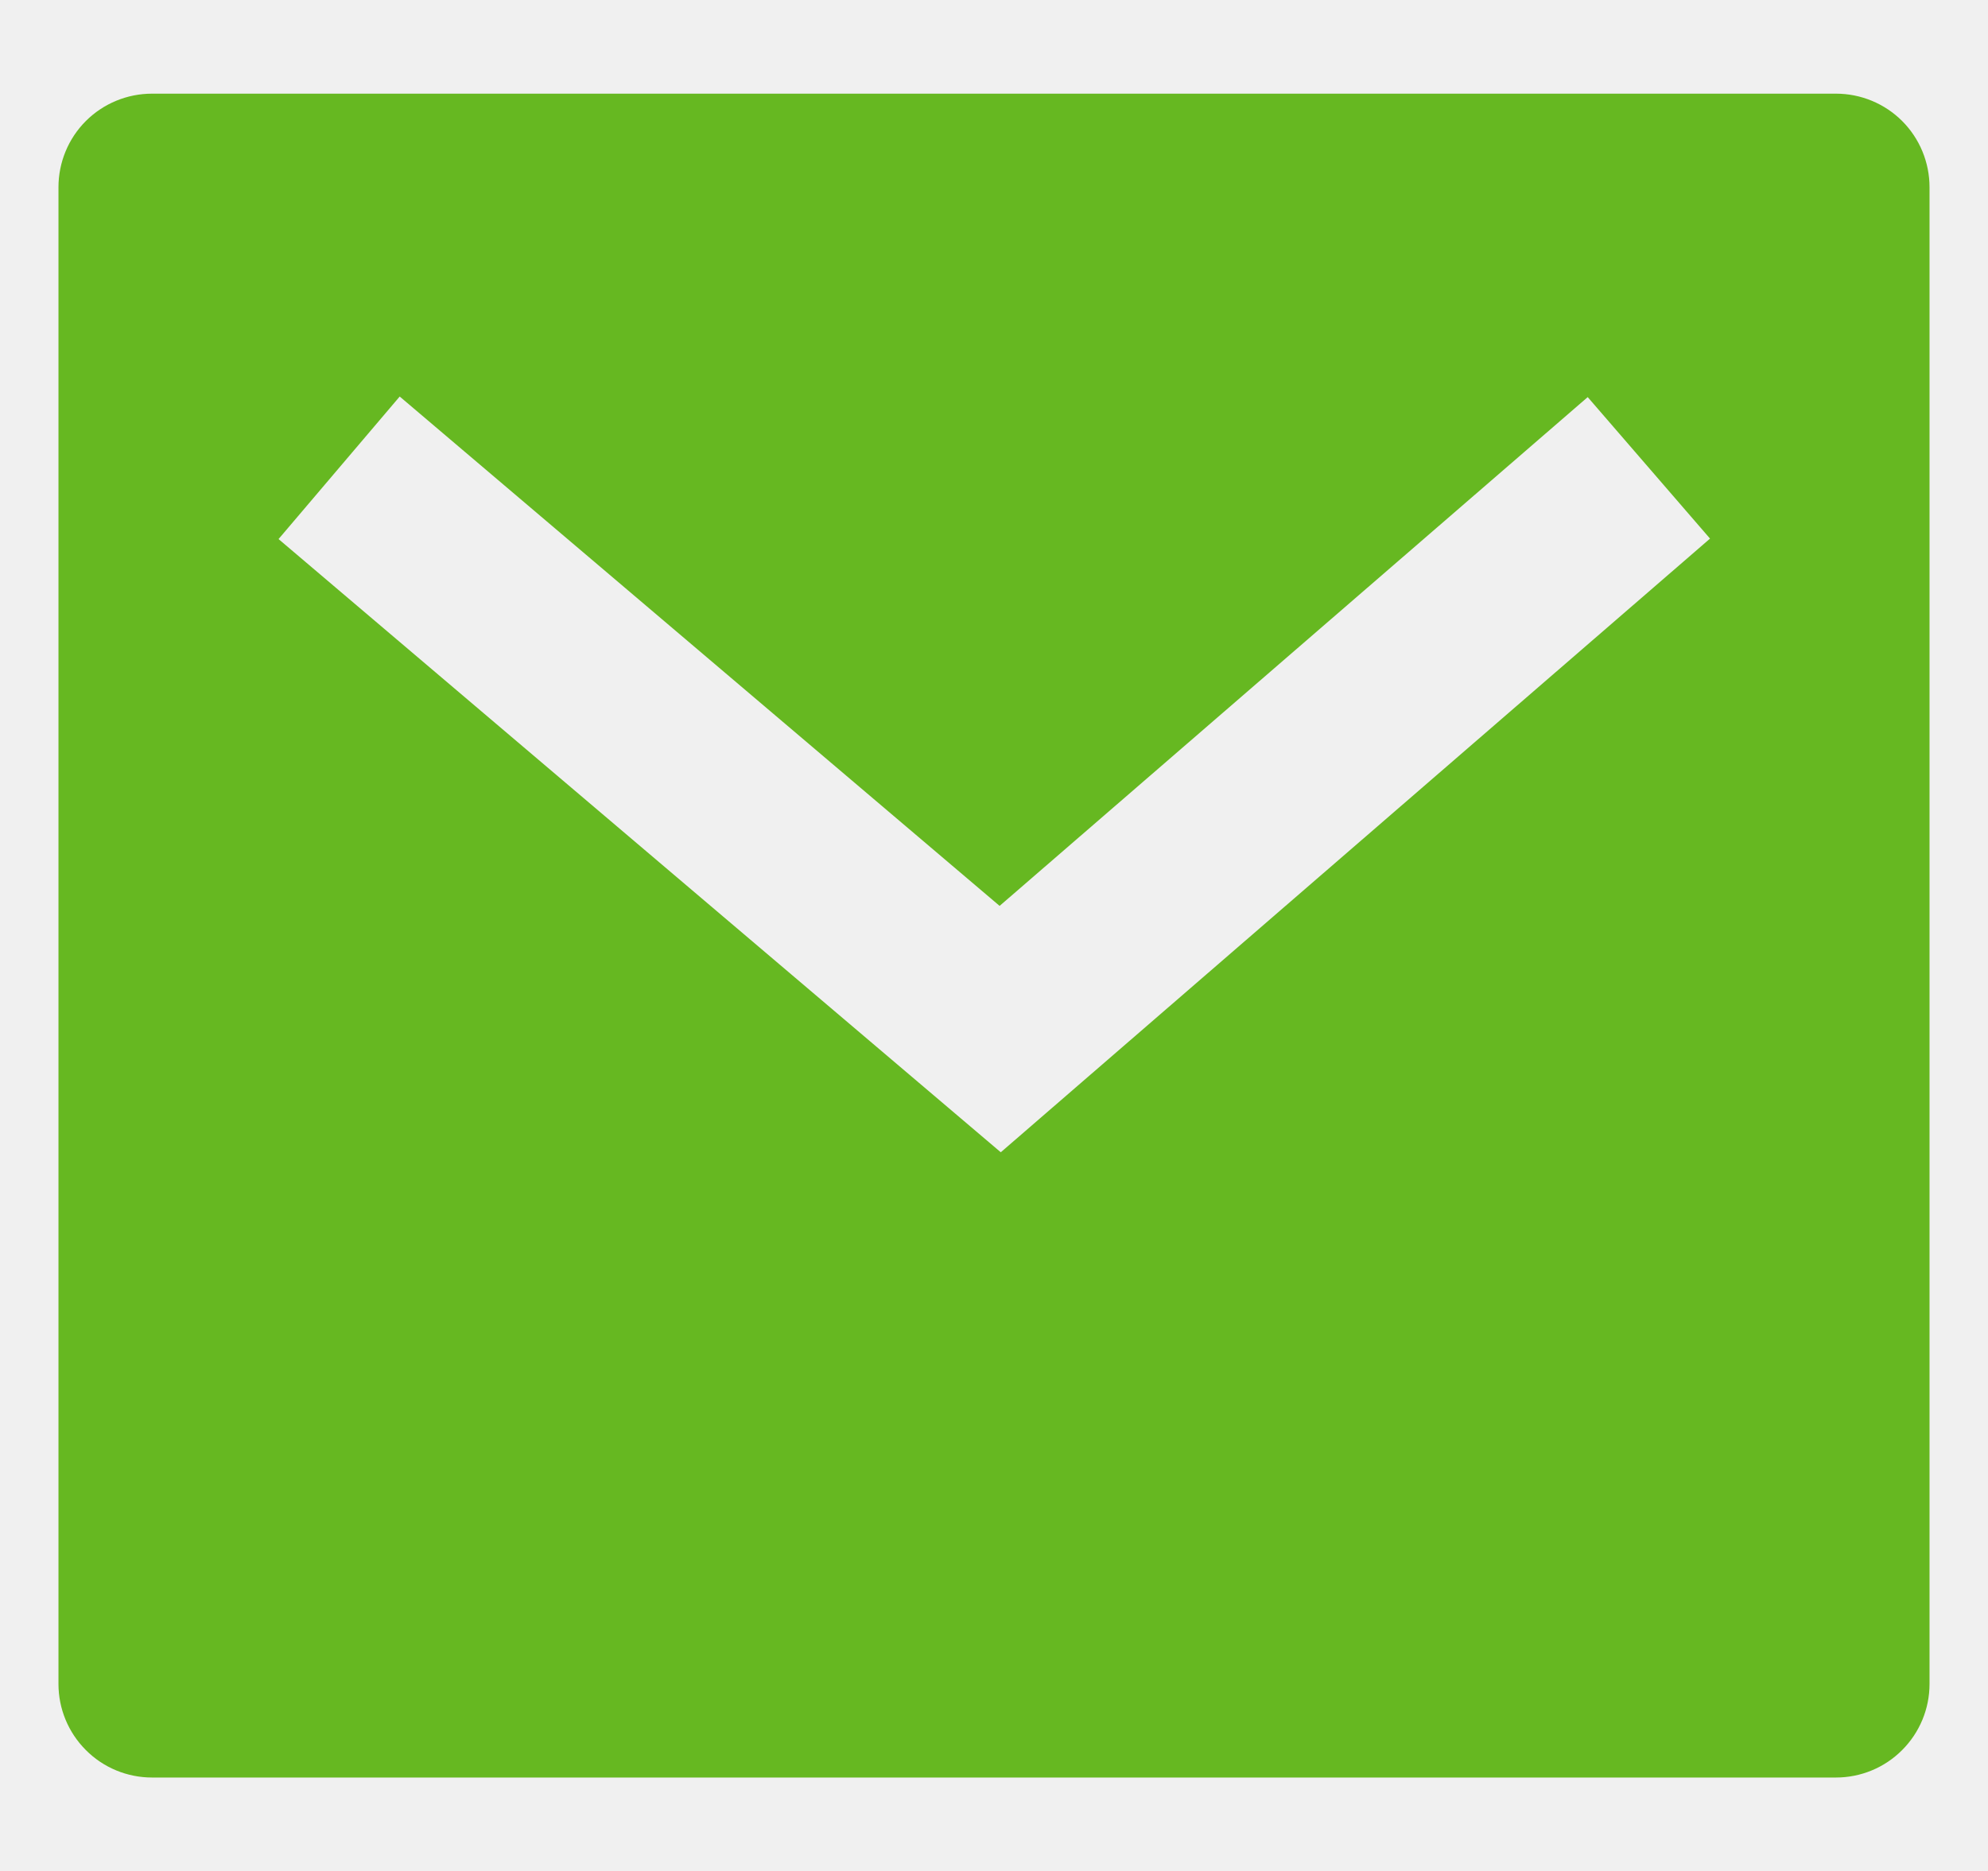
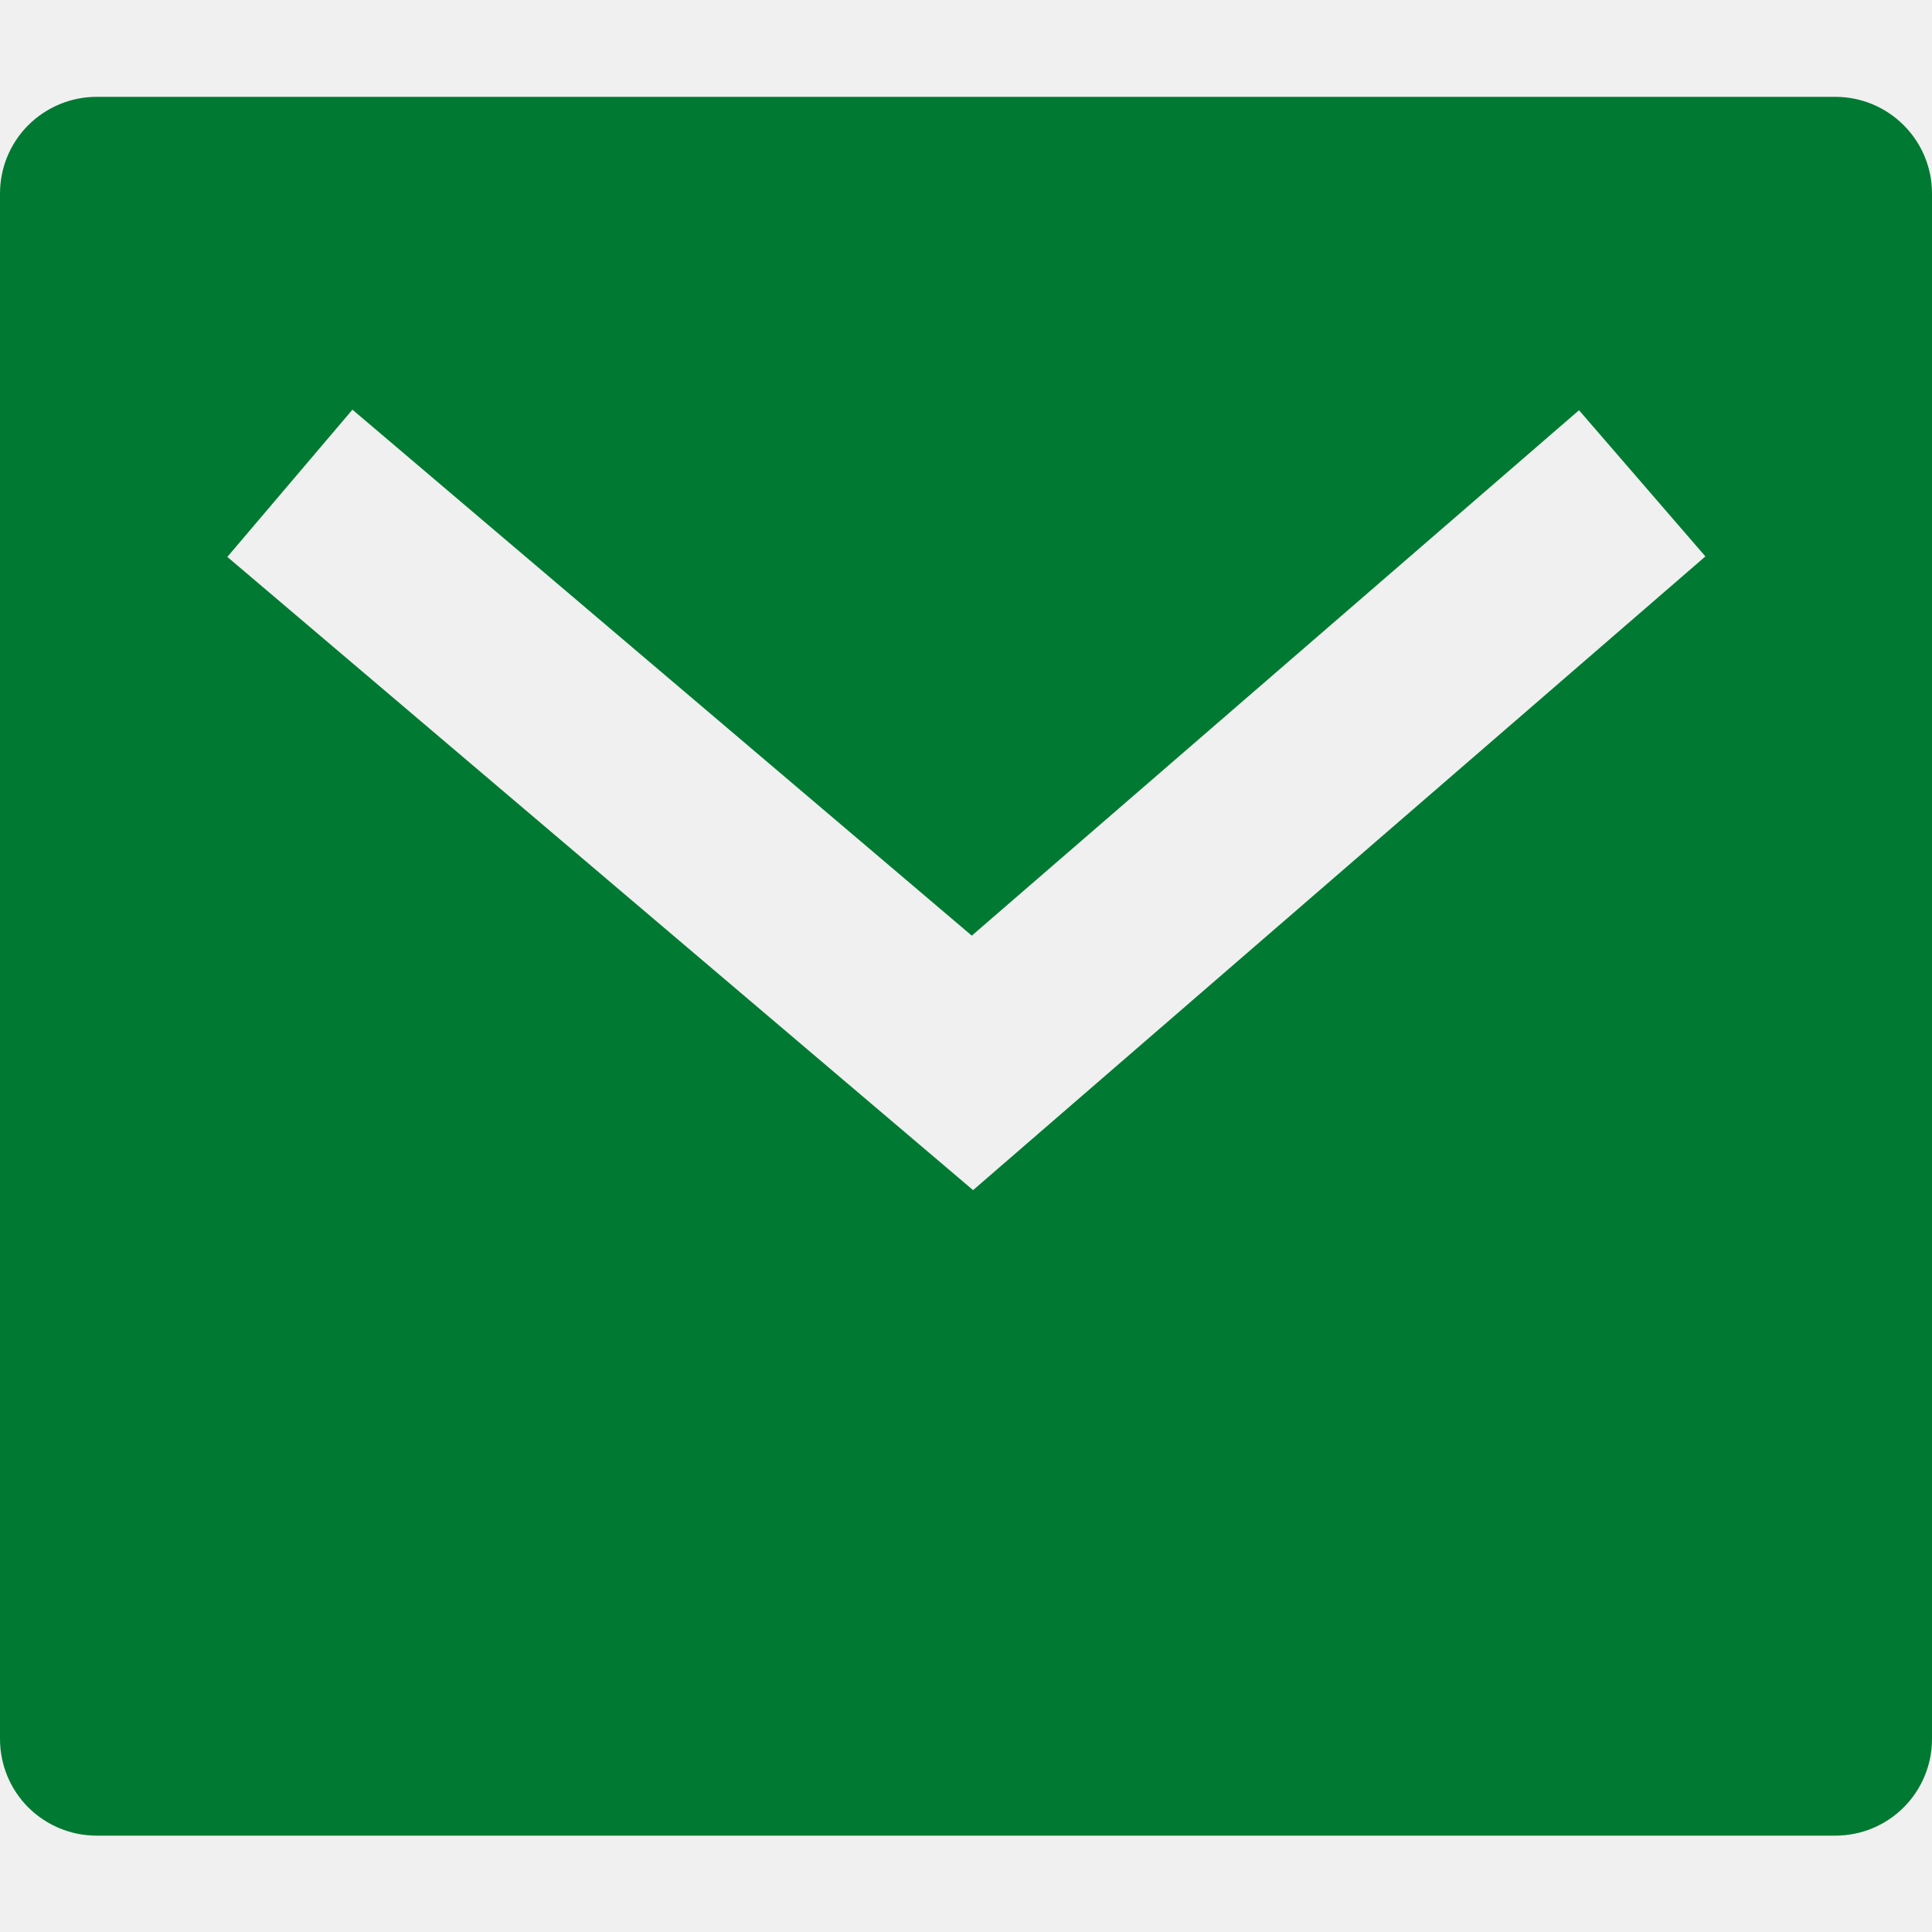
- <svg xmlns="http://www.w3.org/2000/svg" width="17" height="16" viewBox="0 0 17 16" fill="none">
-   <g clip-path="url(#clip0_1252_10187)">
-     <path d="M1.3 0.801H15.7C15.912 0.801 16.116 0.885 16.266 1.035C16.416 1.185 16.5 1.389 16.5 1.601V14.401C16.5 14.613 16.416 14.816 16.266 14.966C16.116 15.117 15.912 15.201 15.7 15.201H1.3C1.088 15.201 0.884 15.117 0.734 14.966C0.584 14.816 0.5 14.613 0.5 14.401V1.601C0.5 1.389 0.584 1.185 0.734 1.035C0.884 0.885 1.088 0.801 1.3 0.801ZM8.548 7.747L3.418 3.391L2.382 4.61L8.558 9.854L14.623 4.606L13.577 3.396L8.548 7.747Z" fill="#66B821" />
-   </g>
-   <defs>
-     <clipPath id="clip0_1252_10187">
-       <rect width="16" height="16" fill="white" transform="translate(0.5)" />
-     </clipPath>
-   </defs>
+ <svg xmlns="http://www.w3.org/2000/svg" width="24" height="24" viewBox="0 0 24 24" fill="none">
+   <path d="M1.2 1.203H22.8C23.118 1.203 23.424 1.33 23.648 1.555C23.874 1.78 24 2.085 24 2.403V21.603C24 21.921 23.874 22.227 23.648 22.452C23.424 22.677 23.118 22.803 22.8 22.803H1.2C0.882 22.803 0.577 22.677 0.351 22.452C0.126 22.227 0 21.921 0 21.603V2.403C0 2.085 0.126 1.78 0.351 1.555C0.577 1.33 0.882 1.203 1.2 1.203ZM12.072 11.623L4.378 5.089L2.824 6.918L12.088 14.784L21.185 6.912L19.615 5.096L12.072 11.623Z" fill="#007A32" />
</svg>
